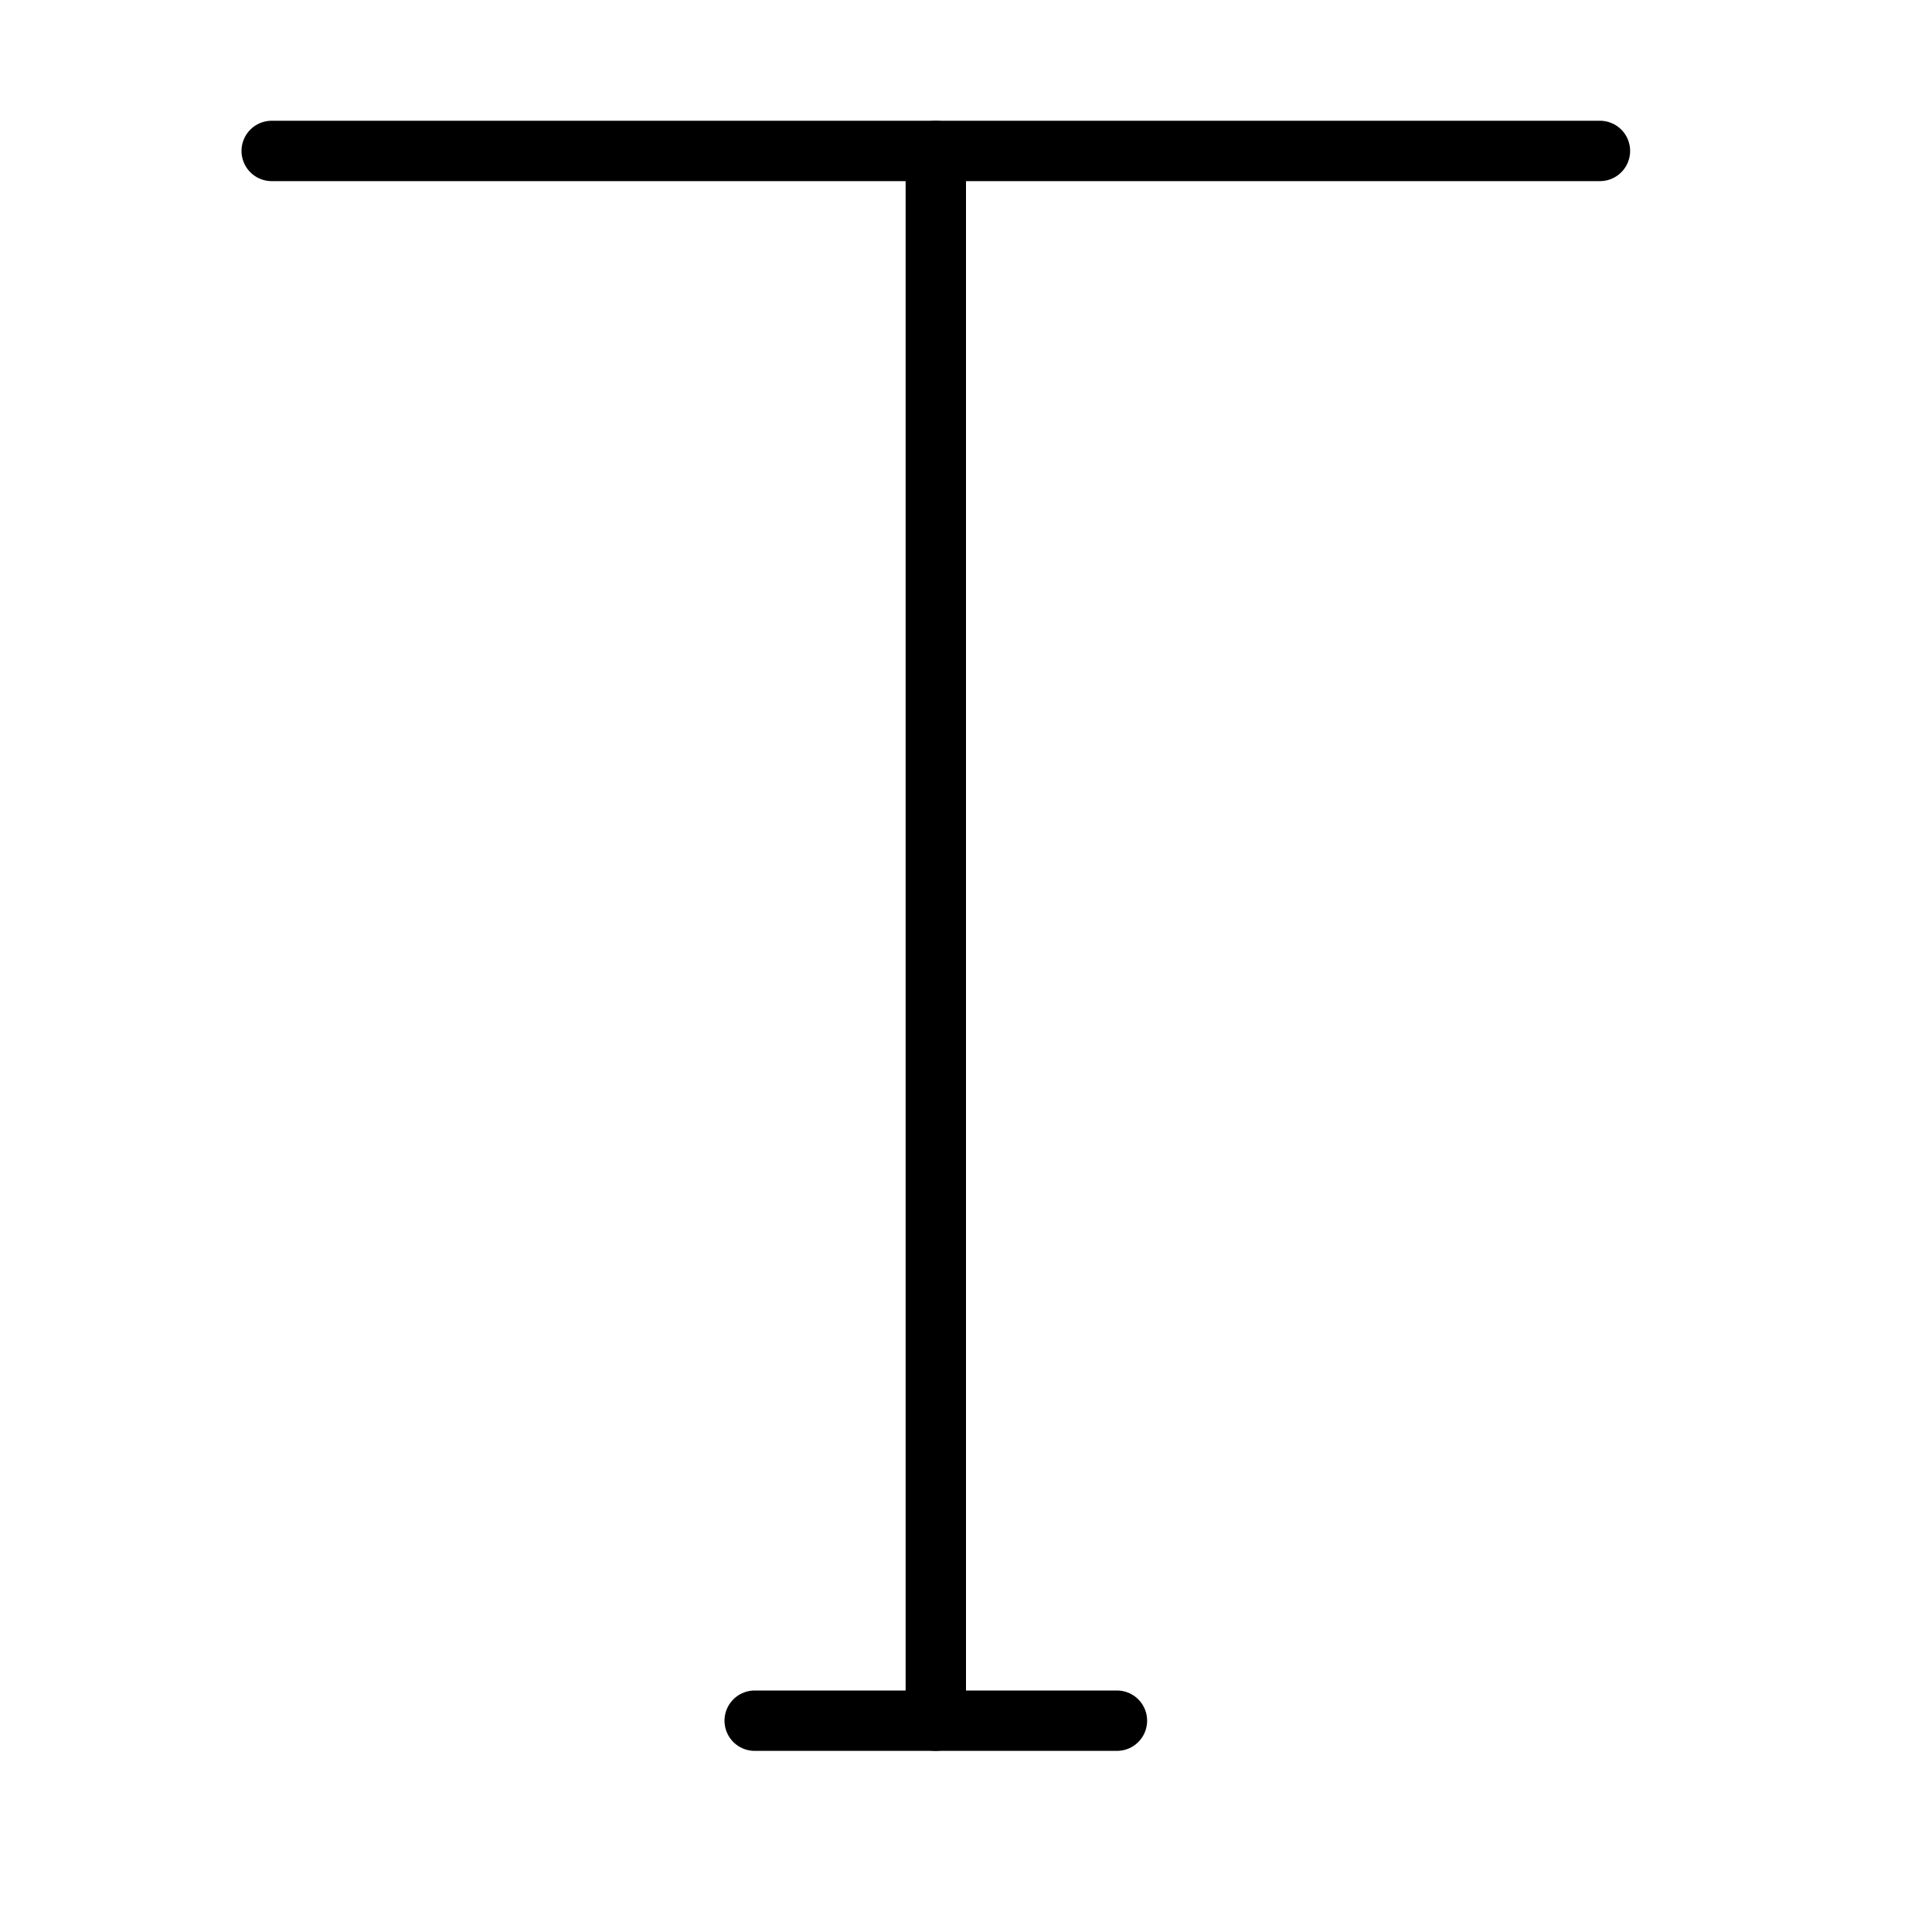
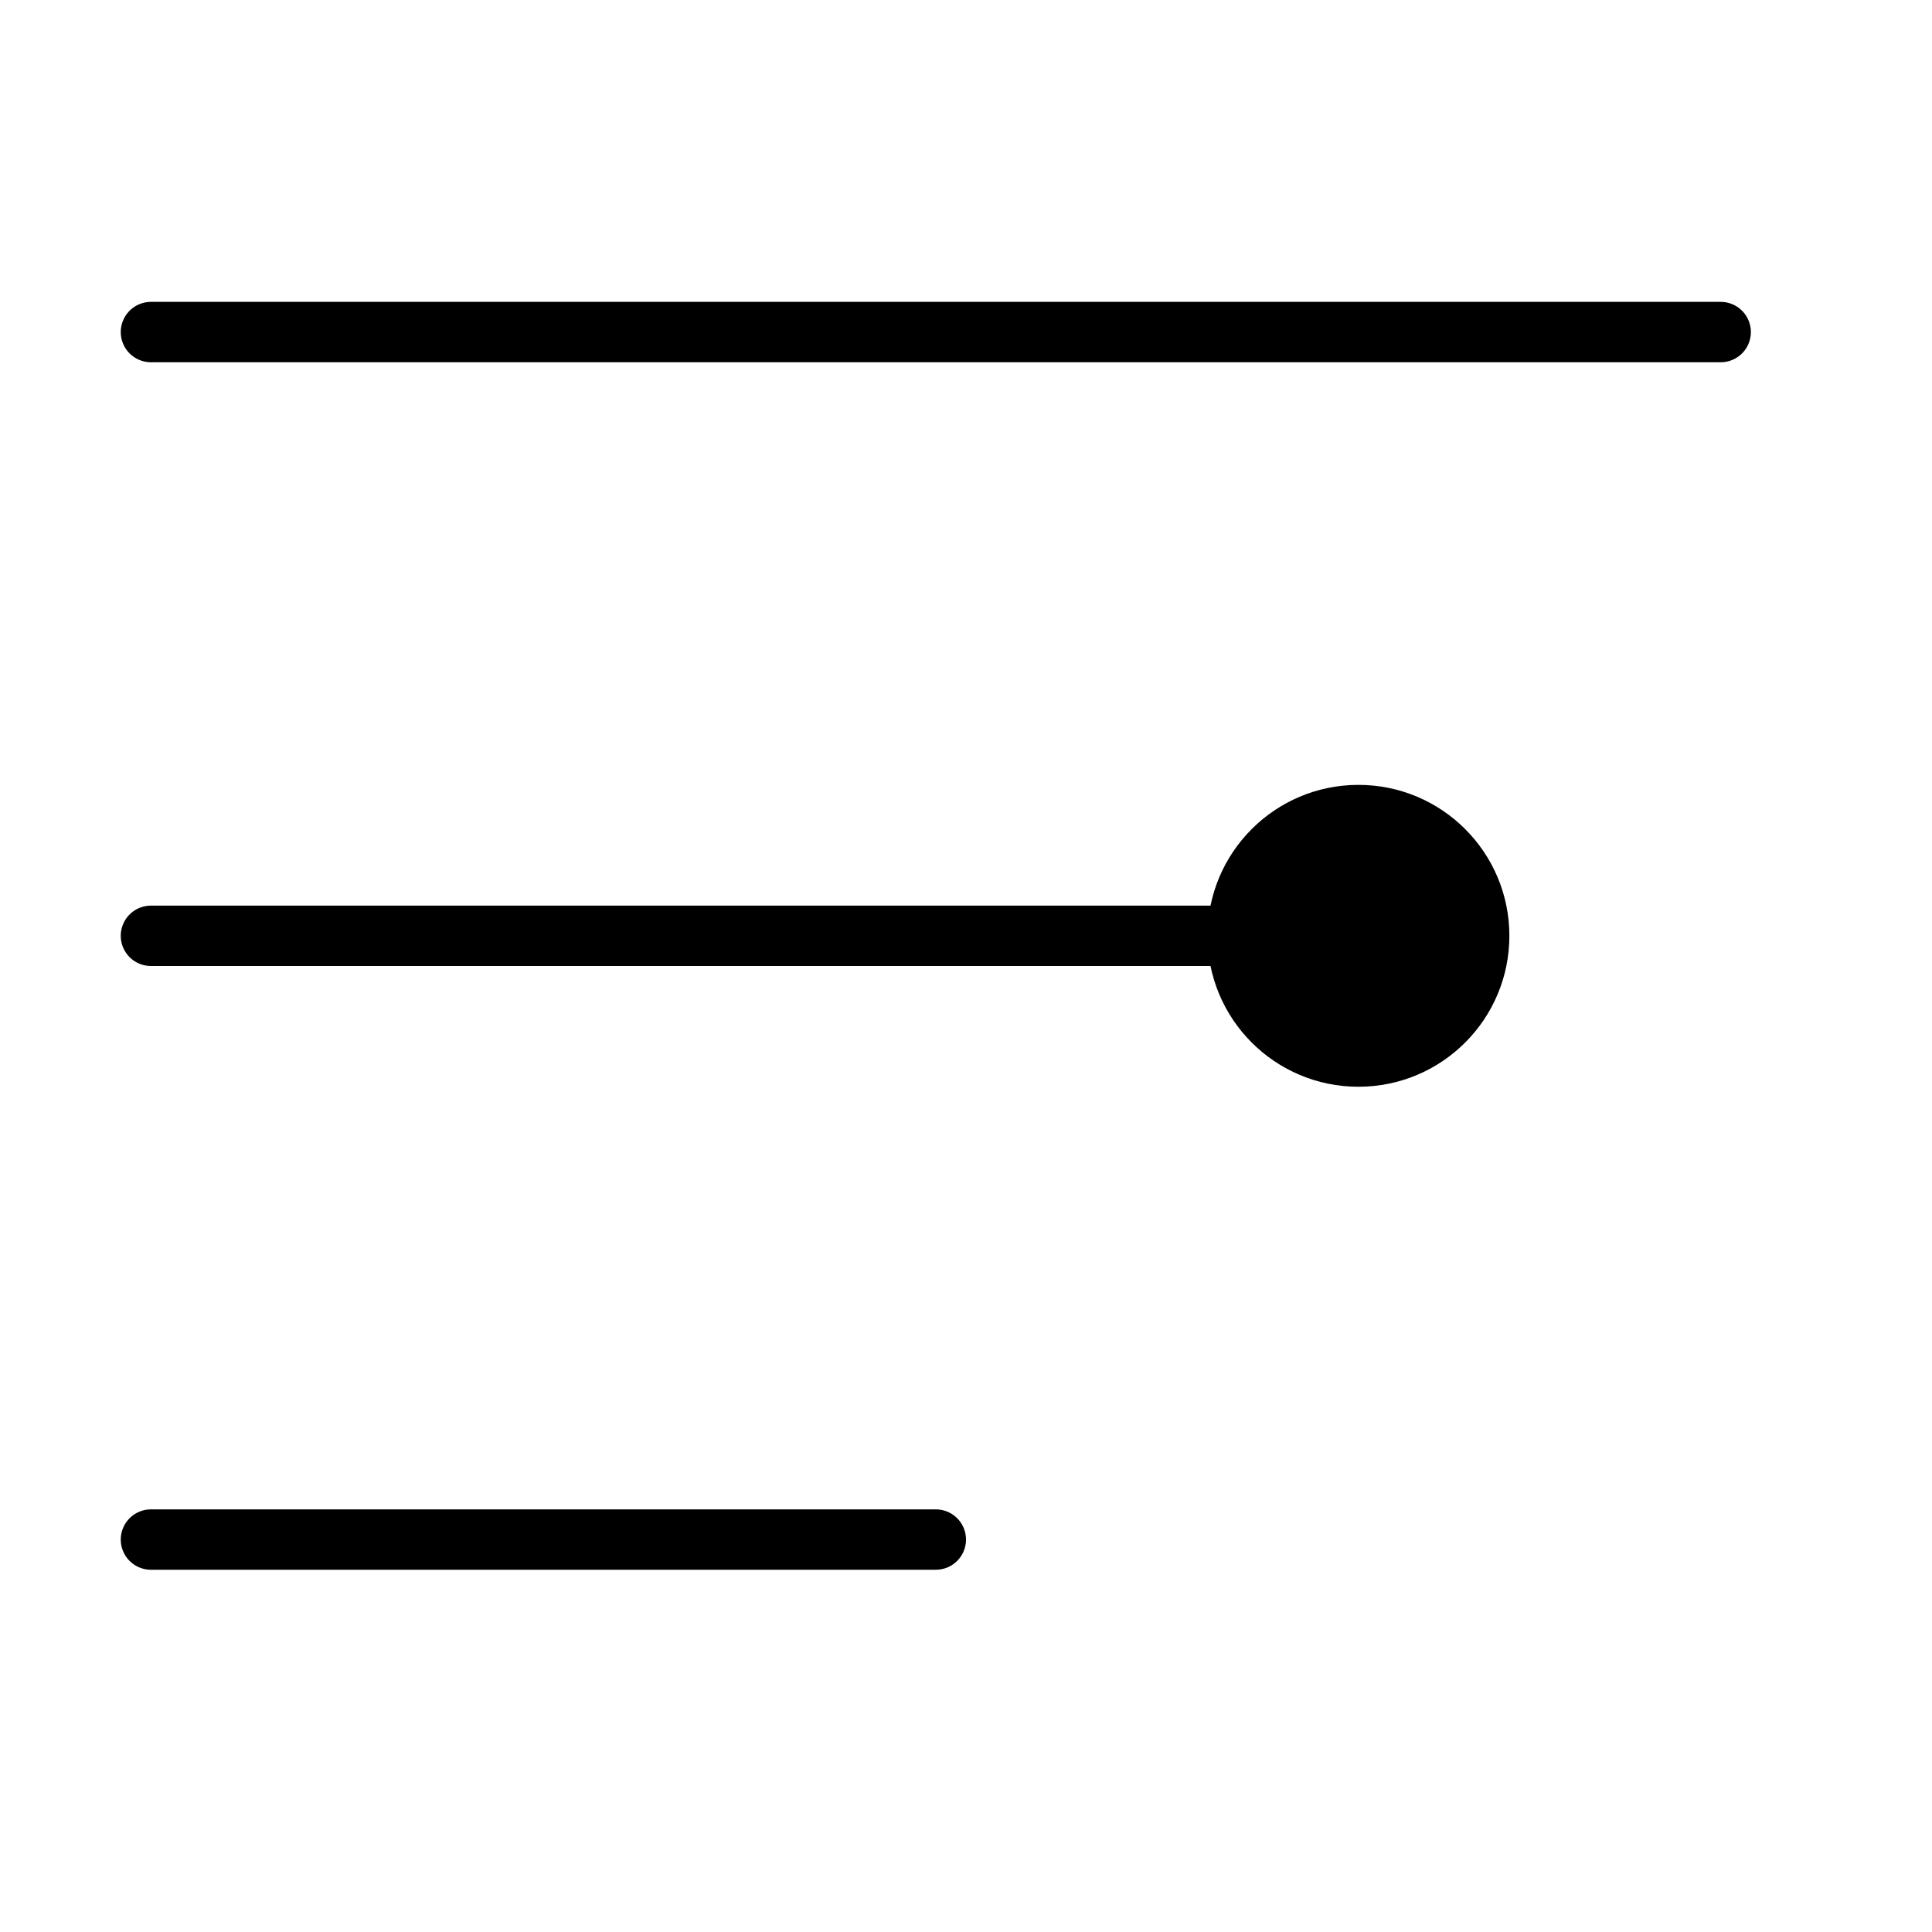
<svg xmlns="http://www.w3.org/2000/svg" width="32" height="32" viewBox="0 0 32 32">
  <g fill="none" stroke="currentColor" stroke-width="1" stroke-linecap="round" stroke-linejoin="round">
-     <line class="geo" x1="4.5" y1="2.5" x2="26.5" y2="2.5" />
-     <line class="geo" x1="15.5" y1="2.5" x2="15.5" y2="28.5" />
-     <line class="geo" x1="12.5" y1="28.5" x2="18.5" y2="28.5" />
+     <line class="esist" x1="2.5" y1="5.5" x2="28.5" y2="5.5" />
+     <line class="esist" x1="2.5" y1="15.5" x2="22.5" y2="15.5" />
+     <line class="esist" x1="2.5" y1="25.5" x2="15.5" y2="25.5" />
+     <circle class="pt" cx="22.5" cy="15.5" r="2.5" fill="currentColor" stroke="none" />
  </g>
</svg>
